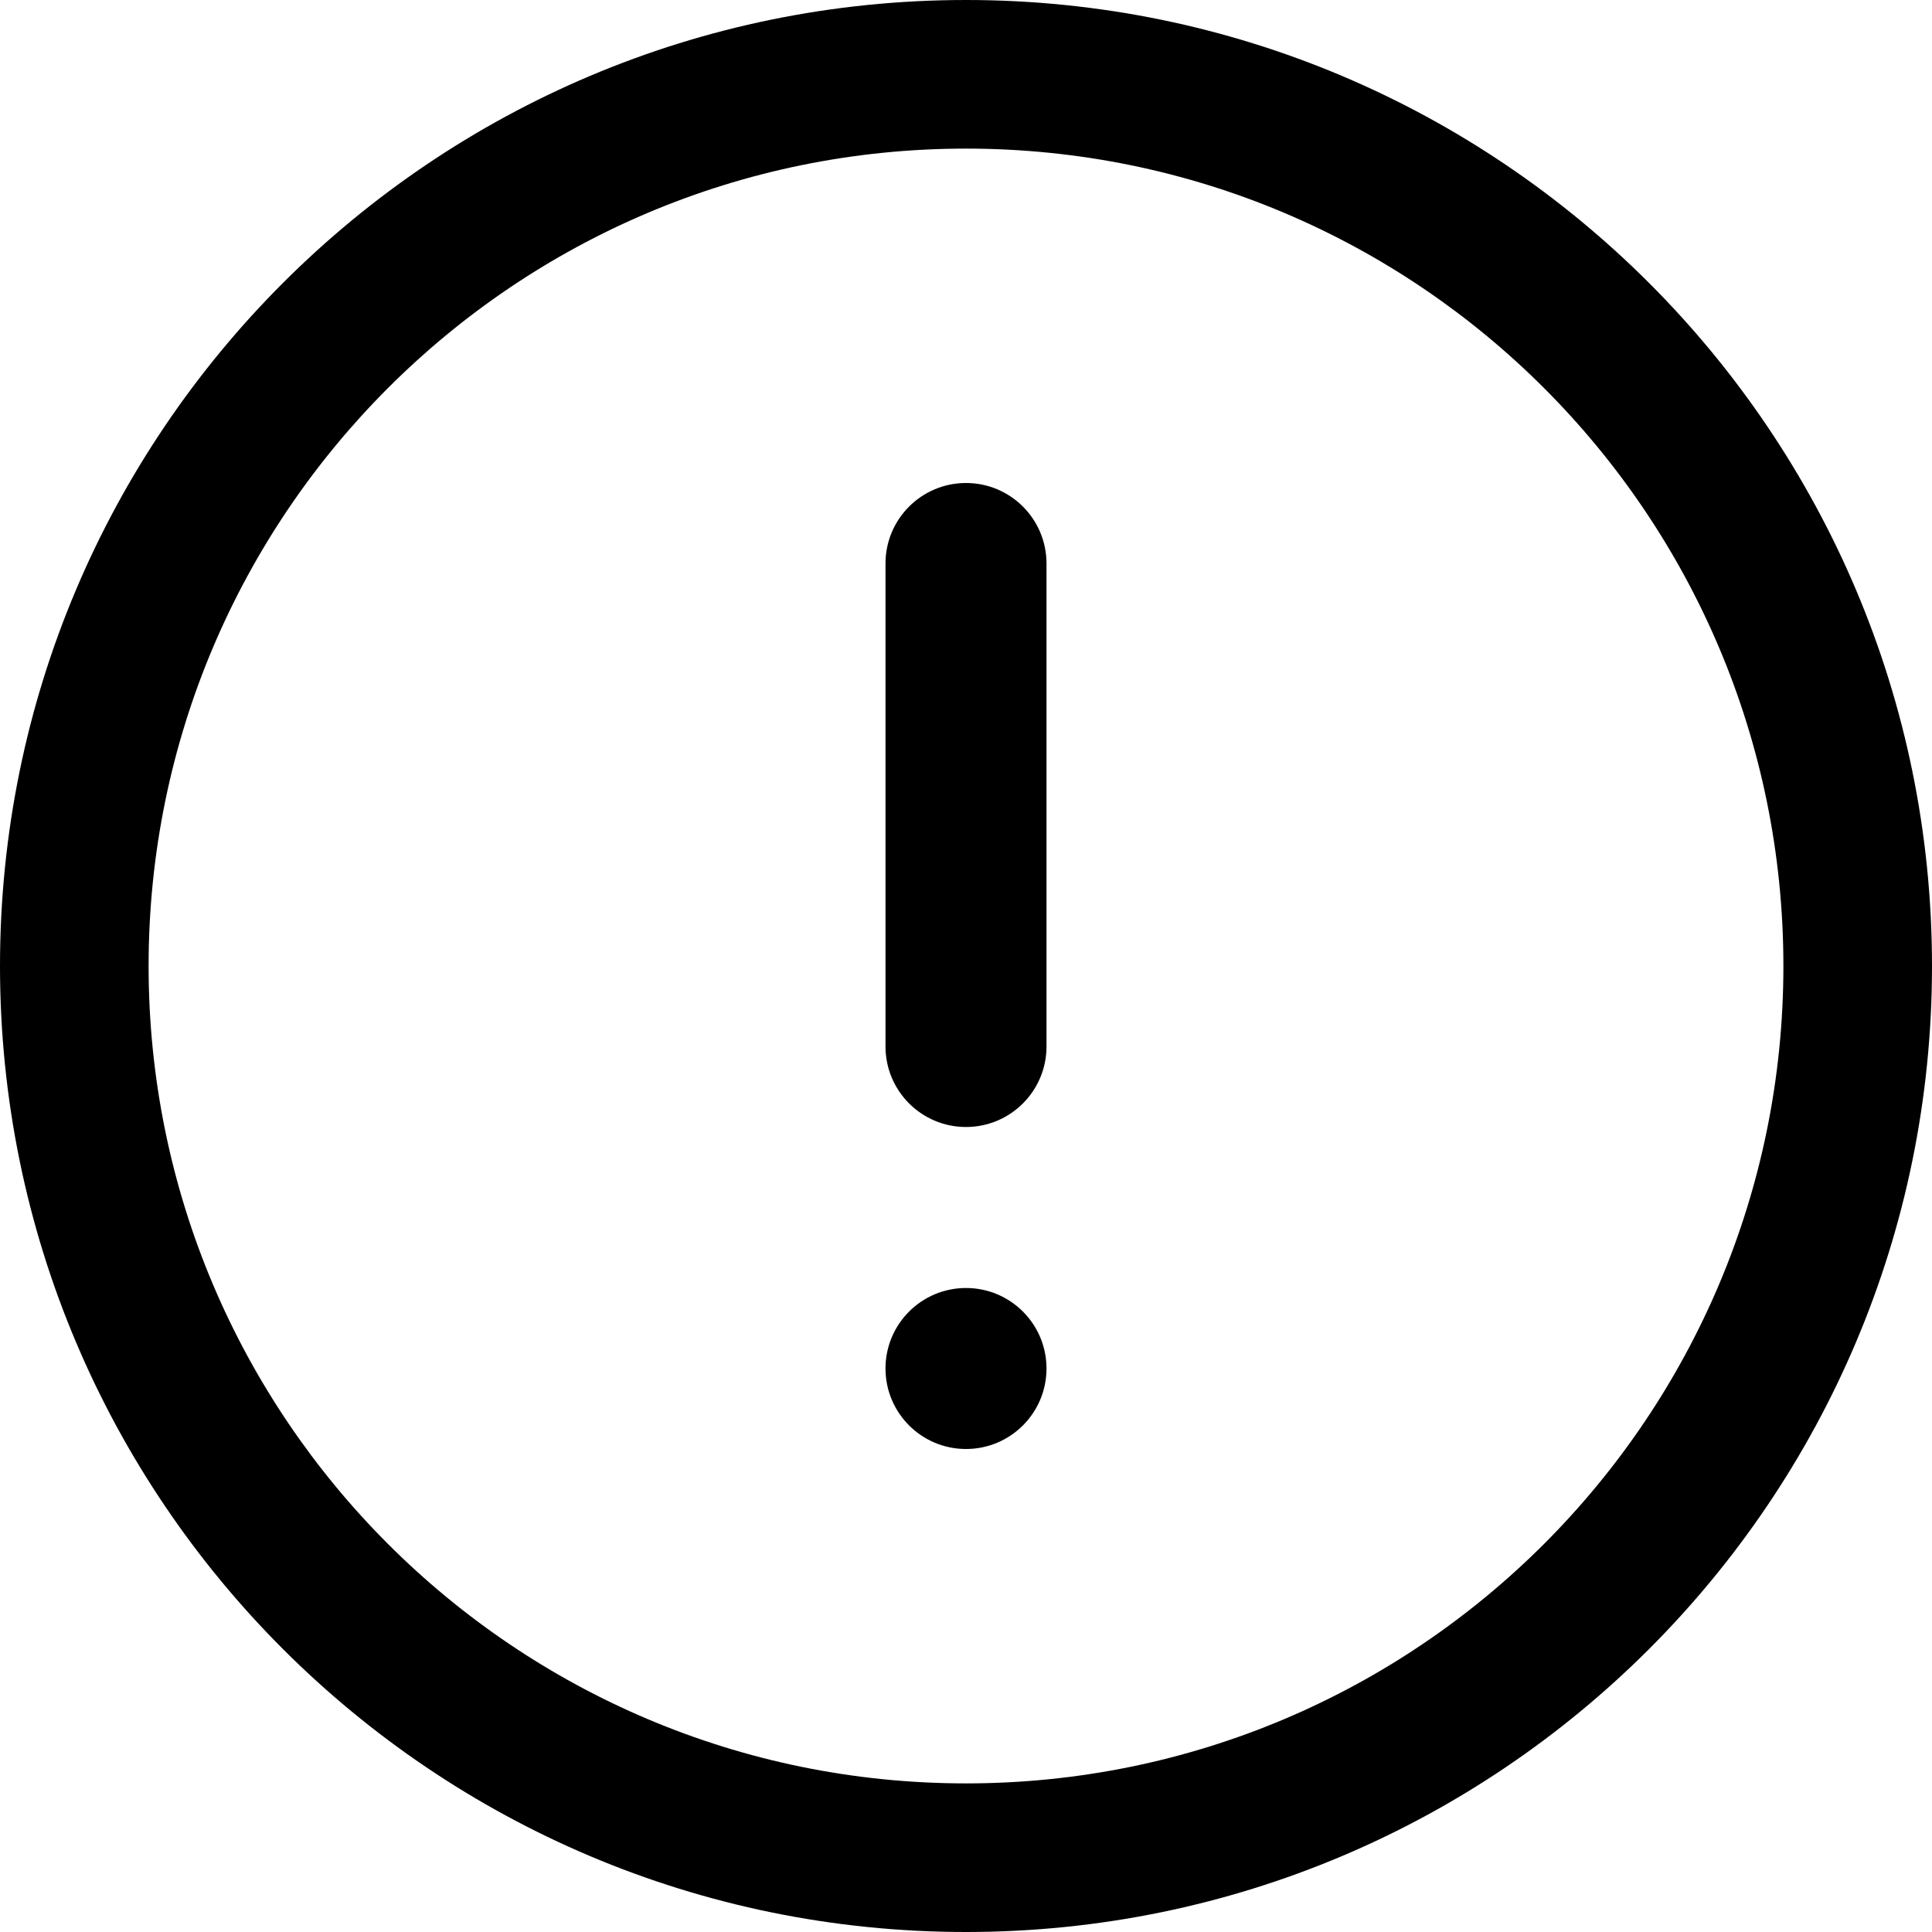
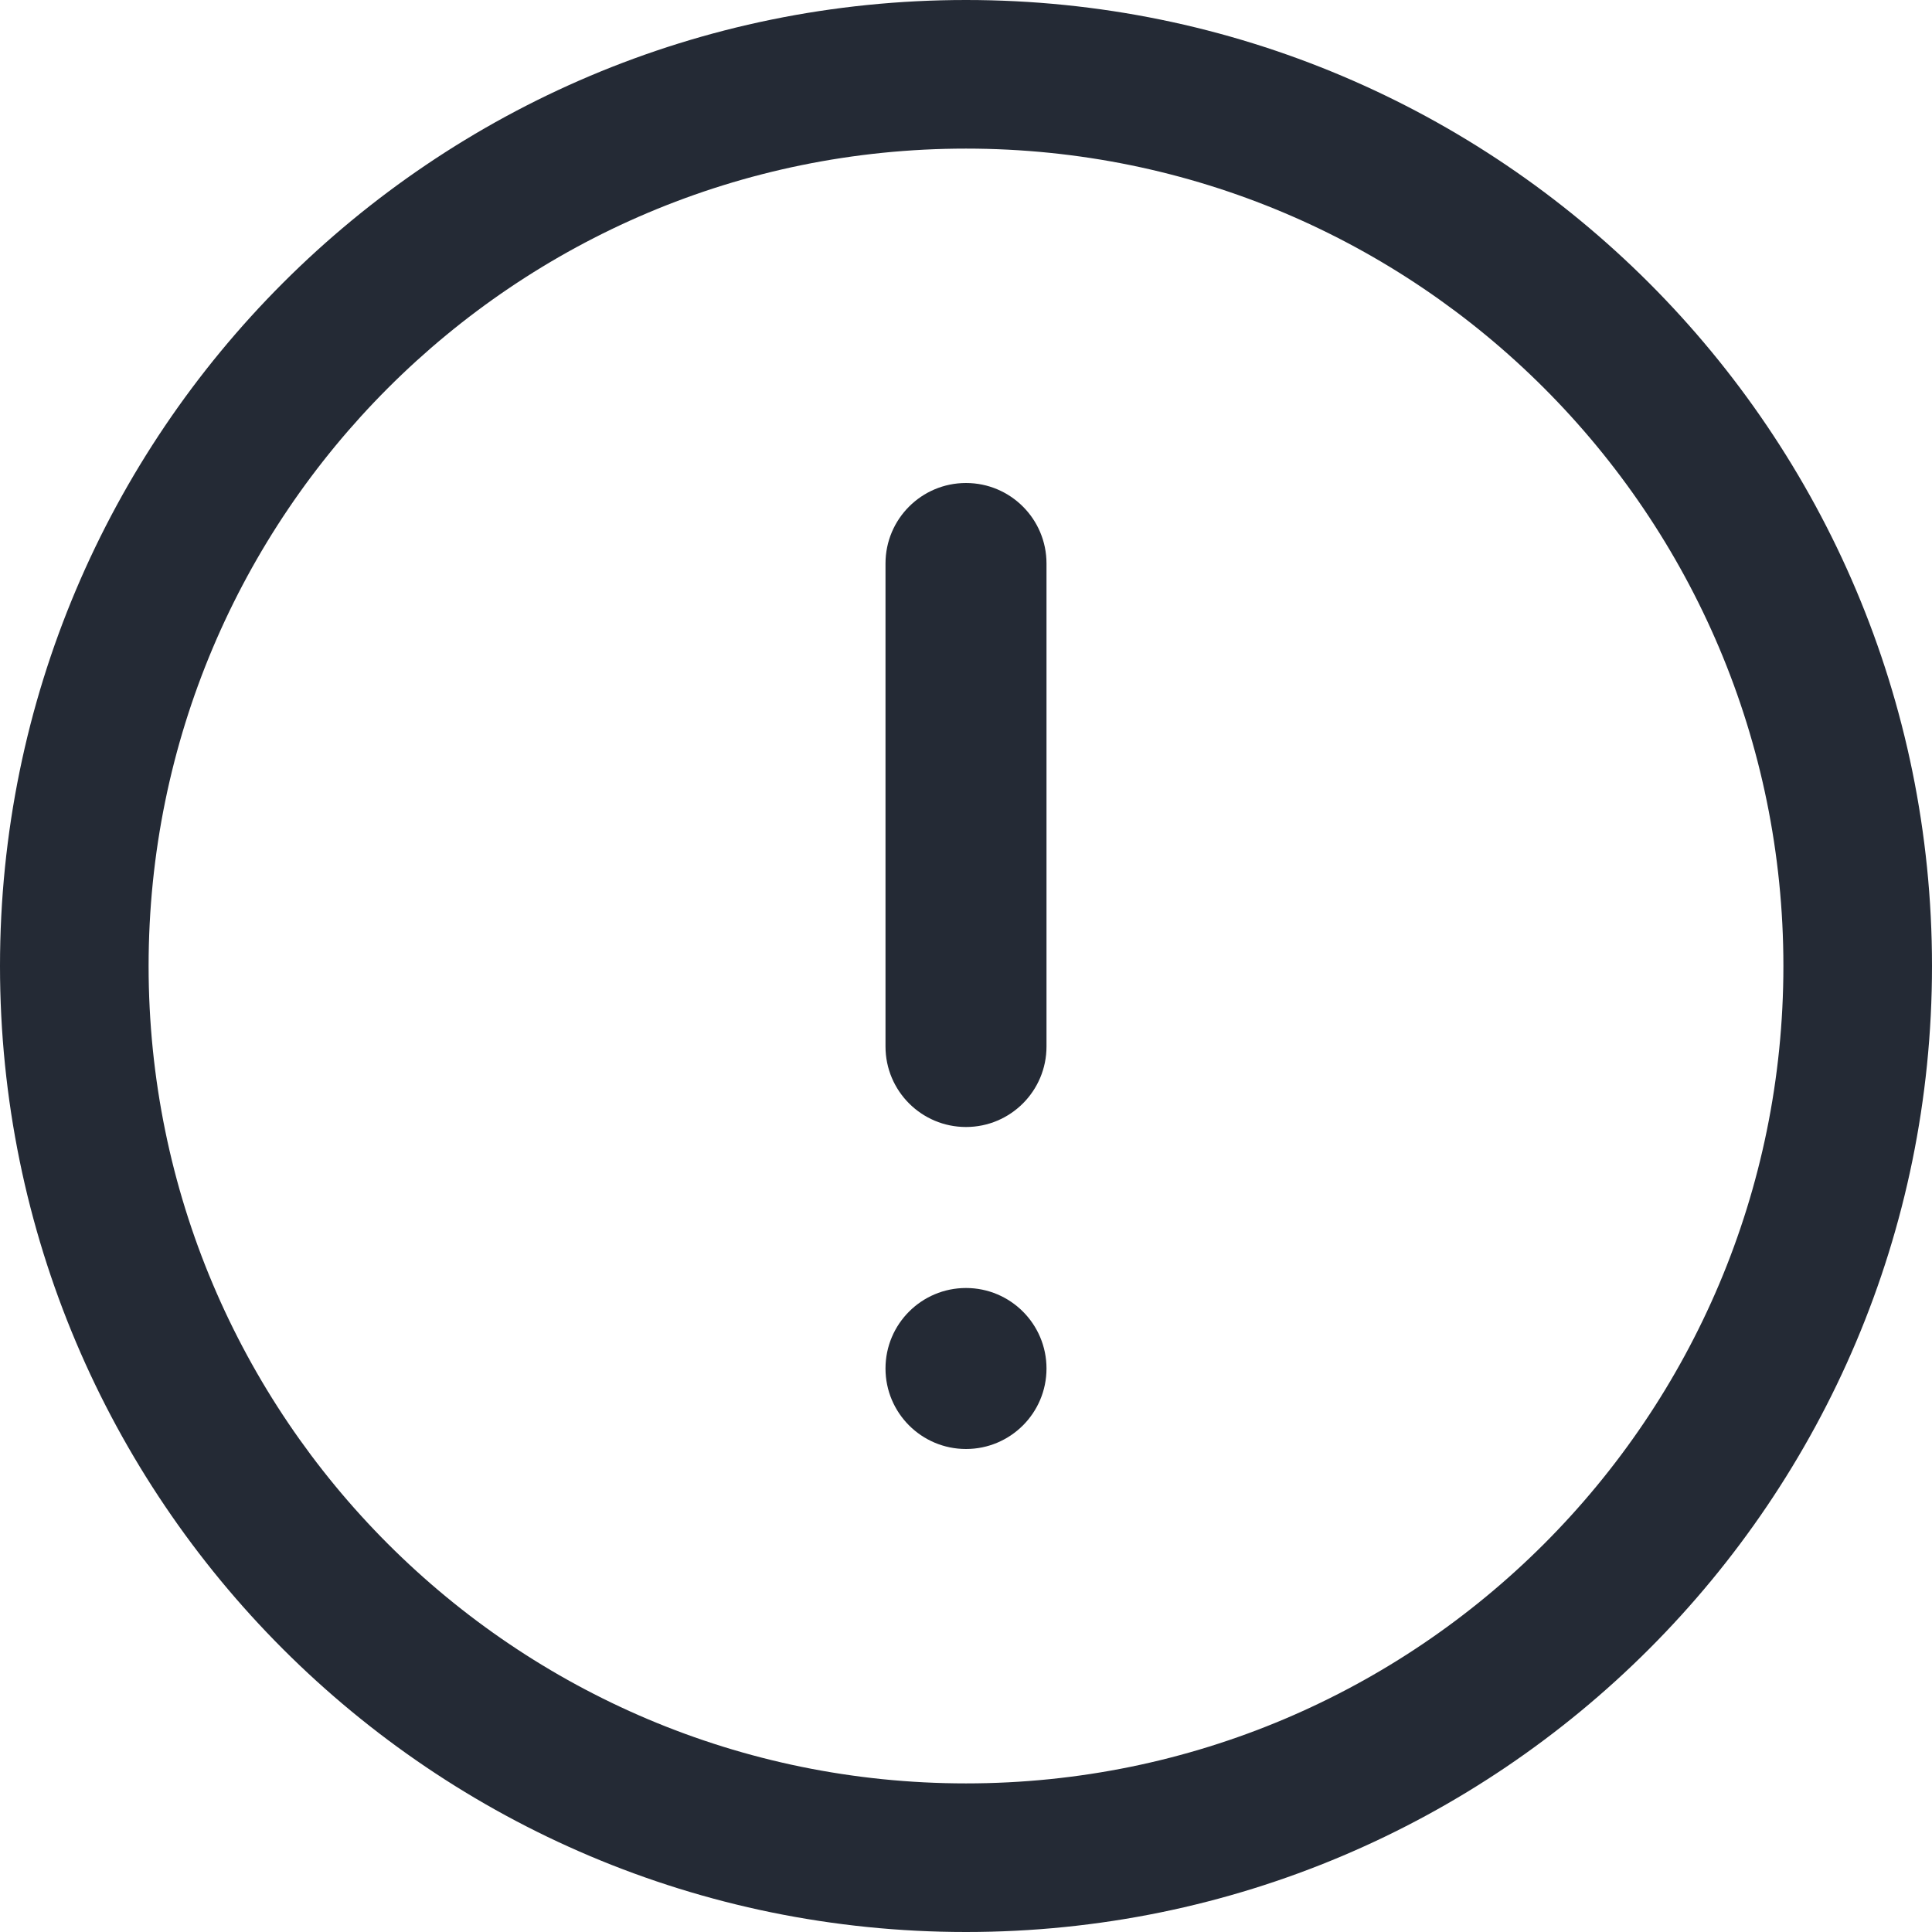
<svg xmlns="http://www.w3.org/2000/svg" width="24" height="24" viewBox="0 0 24 24" fill="none">
-   <path fill-rule="evenodd" clip-rule="evenodd" d="M12 22.154C17.608 22.154 22.154 17.608 22.154 12C22.154 6.392 17.608 1.846 12 1.846C6.392 1.846 1.846 6.392 1.846 12C1.846 17.608 6.392 22.154 12 22.154ZM24 12C24 18.627 18.627 24 12 24C5.373 24 -4.69698e-07 18.627 -1.04907e-06 12C-1.62845e-06 5.373 5.373 1.62845e-06 12 1.04907e-06C18.627 4.69698e-07 24 5.373 24 12Z" fill="black" />
-   <rect x="11" y="6" width="2" height="8" rx="1" fill="black" />
-   <circle cx="12" cy="17" r="1" fill="black" />
+   <path fill-rule="evenodd" clip-rule="evenodd" d="M12 22.154C17.608 22.154 22.154 17.608 22.154 12C22.154 6.392 17.608 1.846 12 1.846C6.392 1.846 1.846 6.392 1.846 12C1.846 17.608 6.392 22.154 12 22.154ZM24 12C24 18.627 18.627 24 12 24C5.373 24 -4.69698e-07 18.627 -1.04907e-06 12C-1.62845e-06 5.373 5.373 1.62845e-06 12 1.04907e-06C18.627 4.69698e-07 24 5.373 24 12Z" fill="#242A35" />
+   <rect x="11" y="6" width="2" height="8" rx="1" fill="#242A35" />
+   <circle cx="12" cy="17" r="1" fill="#242A35" />
</svg>
